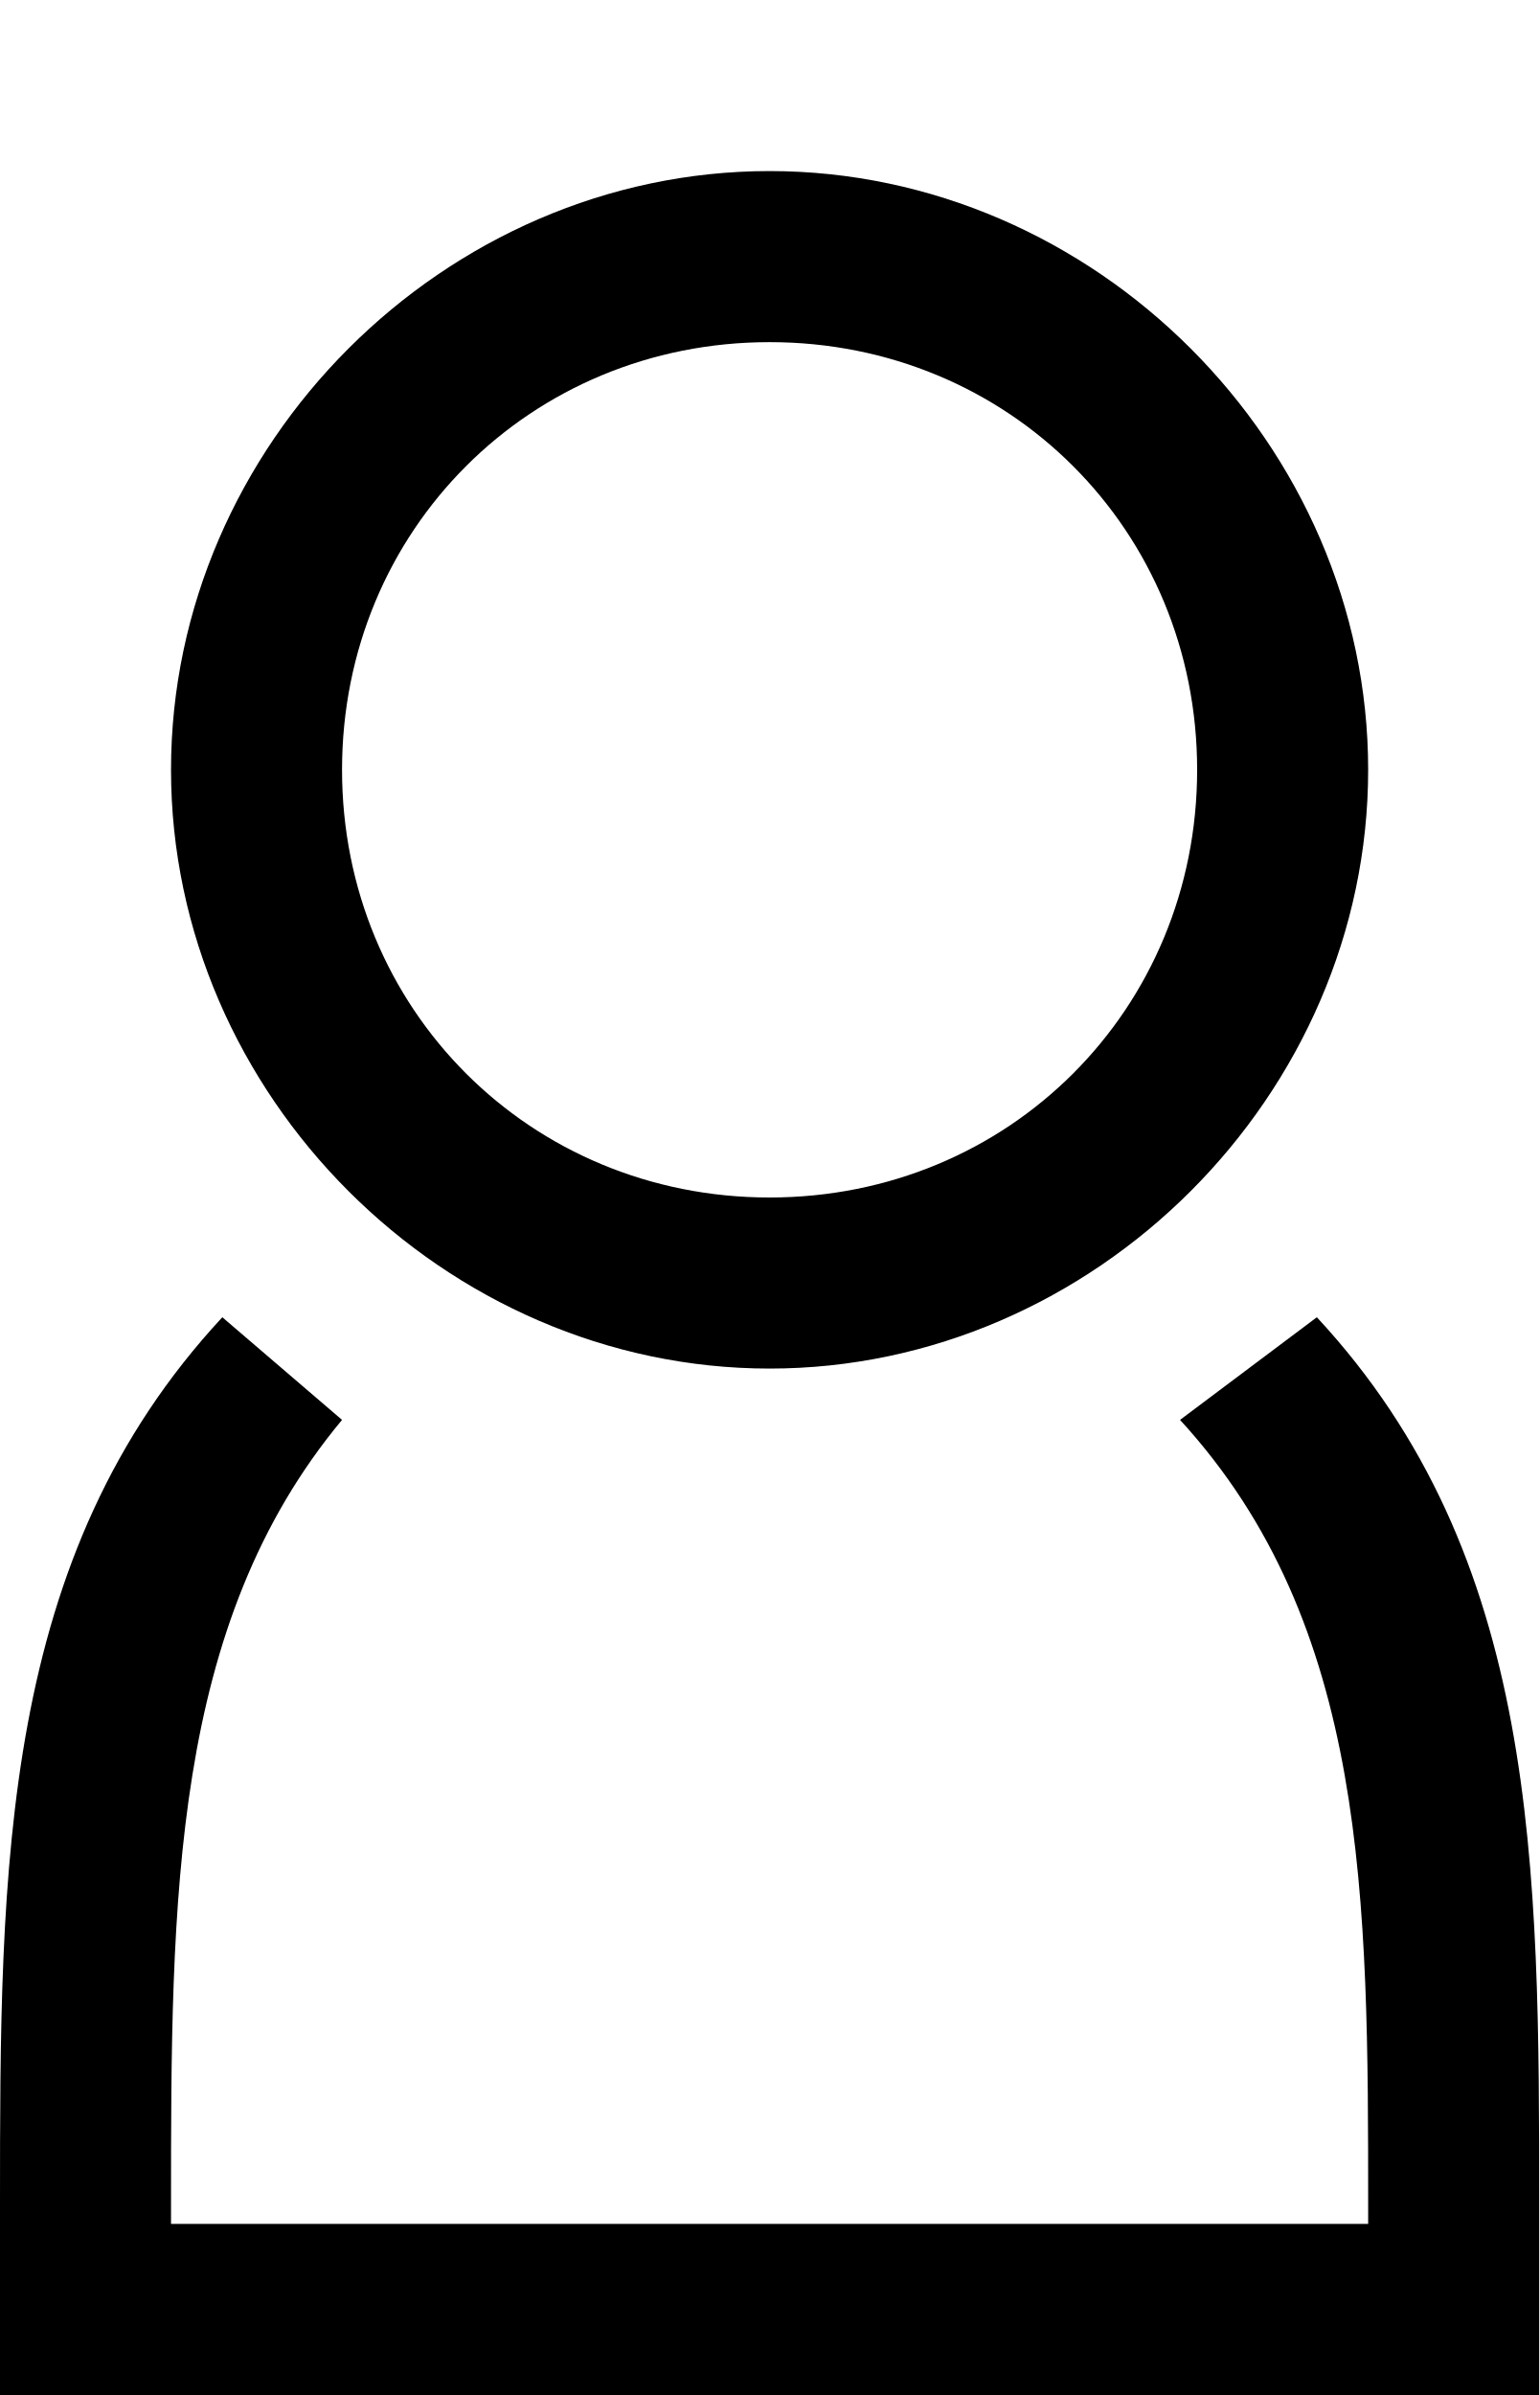
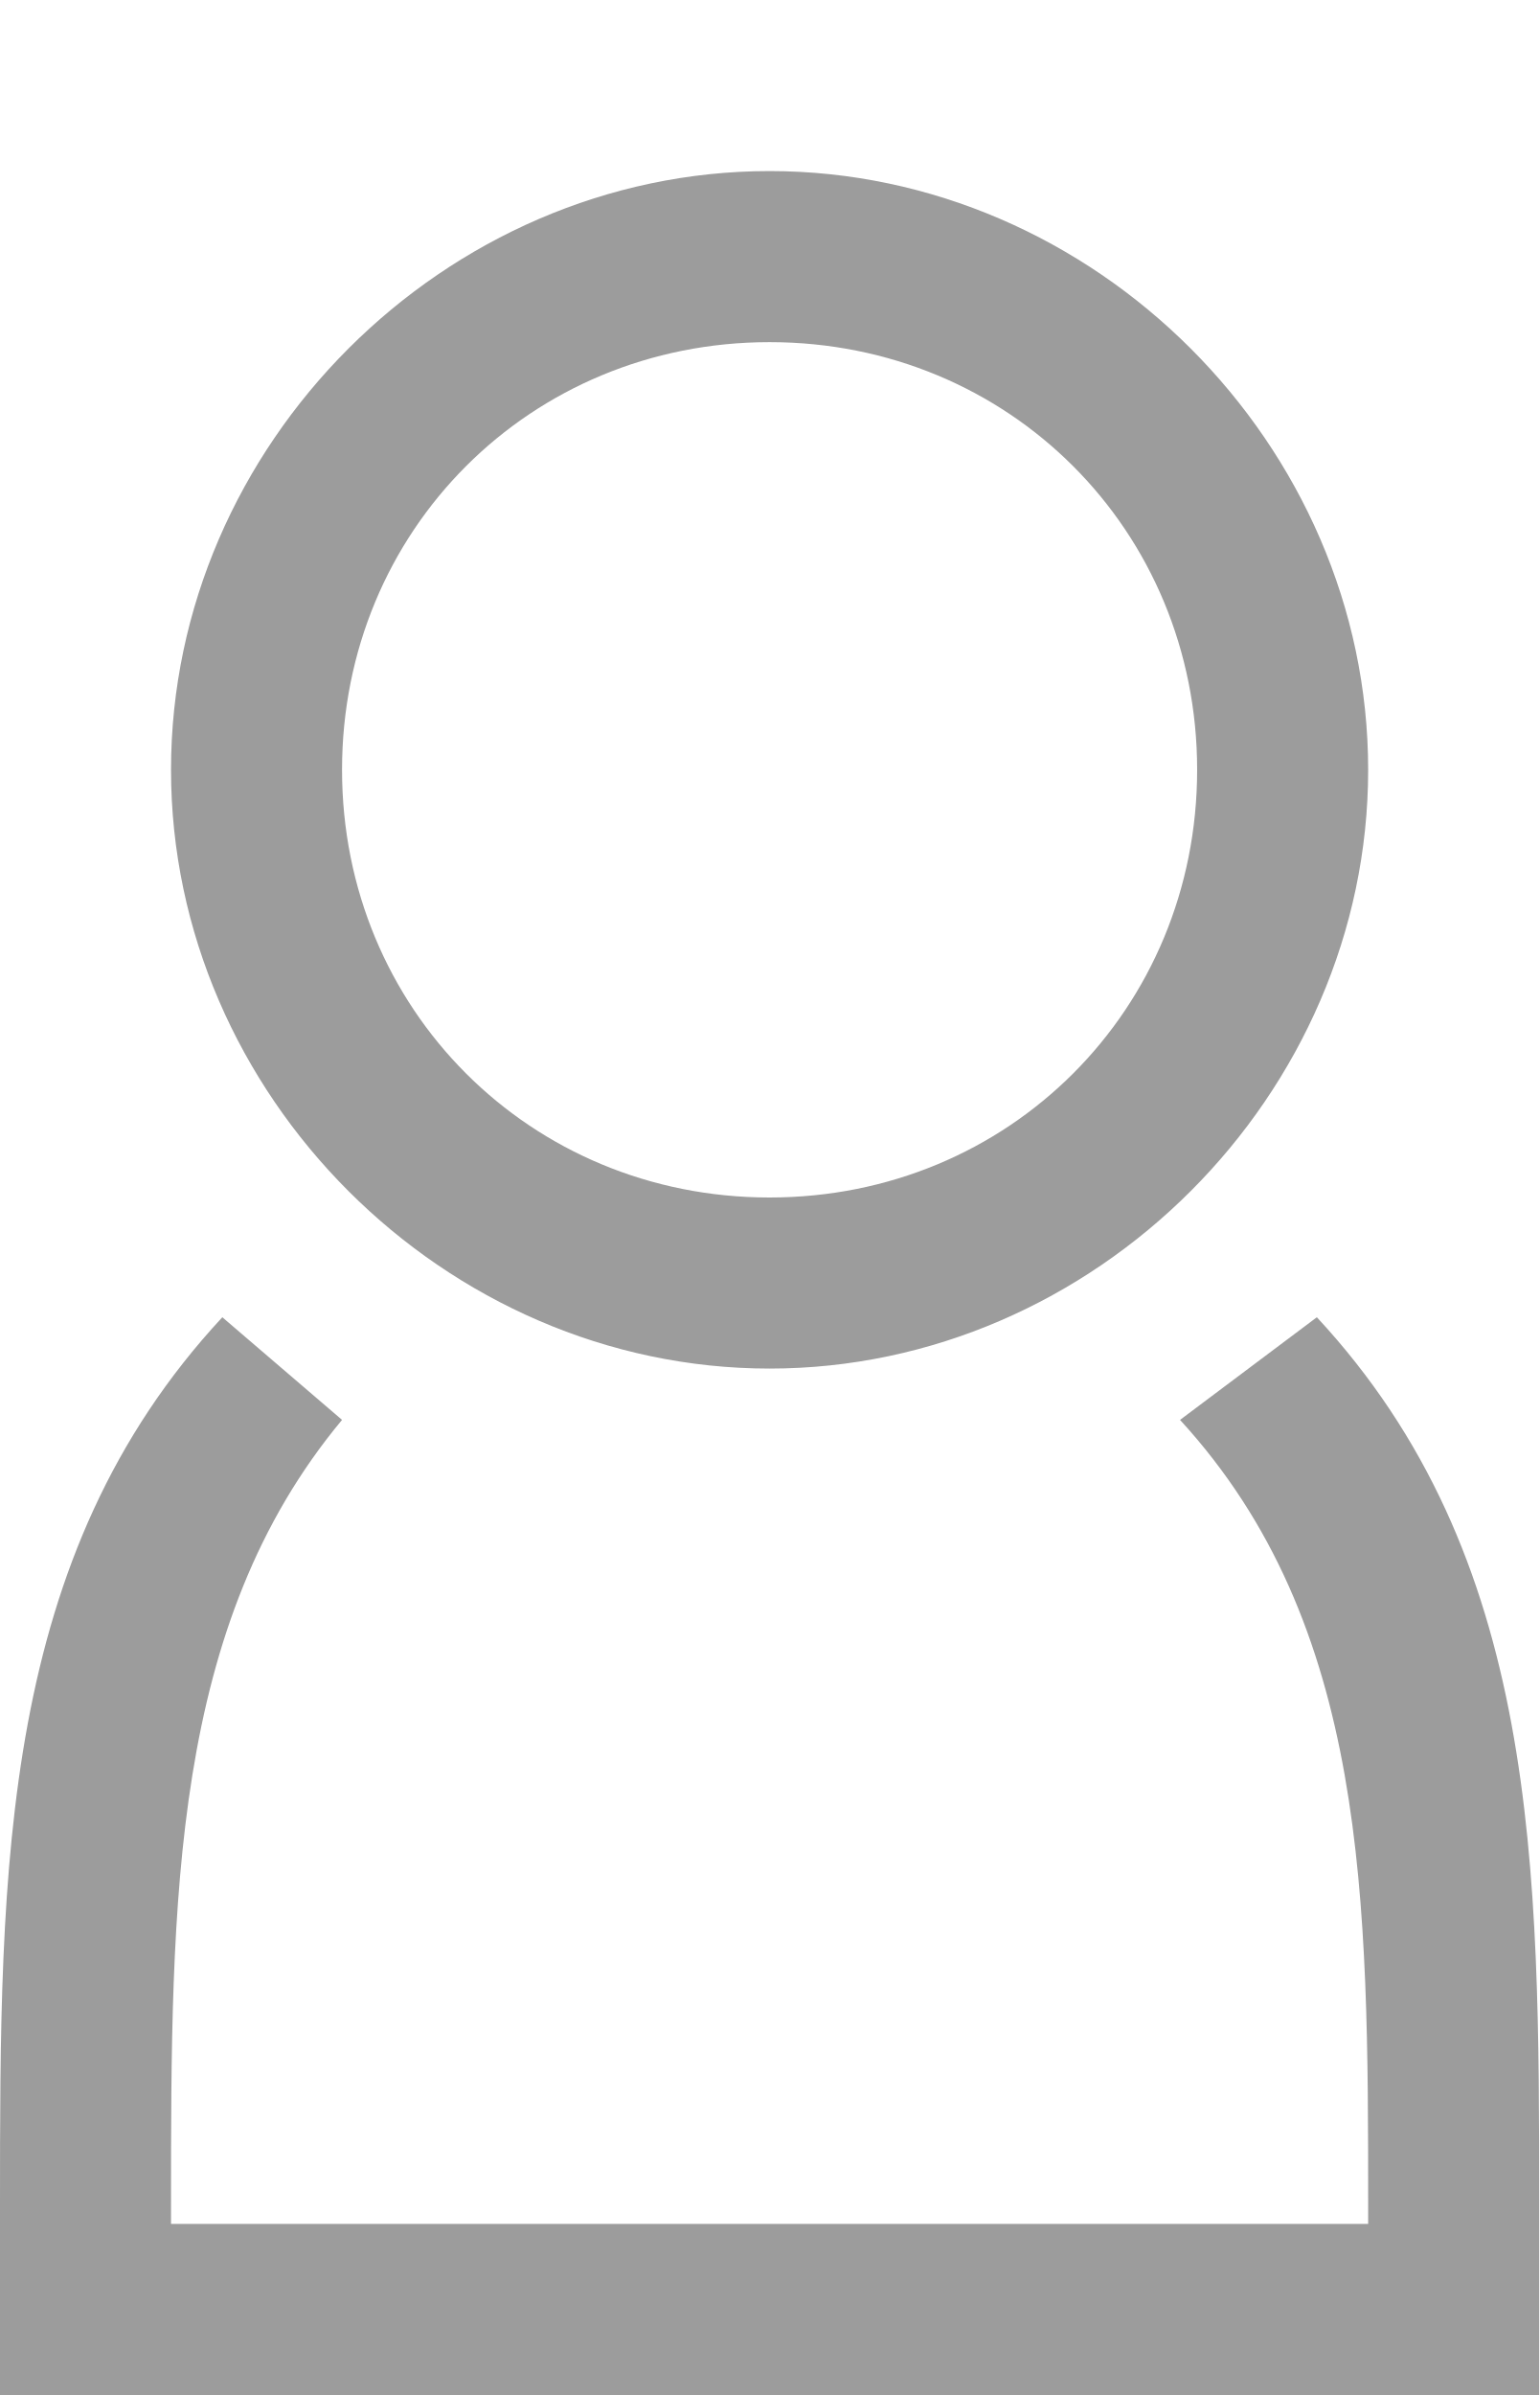
- <svg xmlns="http://www.w3.org/2000/svg" version="1.1" id="Layer_1" x="0px" y="0px" viewBox="0 0 9 14" style="enable-background:new 0 0 9 14;" xml:space="preserve">
+ <svg xmlns="http://www.w3.org/2000/svg" version="1.1" id="Layer_1" x="0px" y="0px" viewBox="0 0 9 14" style="enable-background:new 0 0 9 14;" xml:space="preserve" fill="#9c9c9c">
  <path d="M4.5,8C6.4,8,8,6.4,8,4.5S6.4,1,4.5,1S1,2.6,1,4.5S2.6,8,4.5,8z M4.5,2C5.9,2,7,3.1,7,4.5S5.9,7,4.5,7S2,5.9,2,4.5  S3.1,2,4.5,2z M7.7,7.7L6.9,8.3C8,9.5,8,11.1,8,12.9V13H1v-0.1C1,11.1,1,9.5,2,8.3L1.3,7.7C0,9.1,0,10.9,0,12.9L0,14h9l0-1.1  C9,10.9,9,9.1,7.7,7.7z" />
</svg>
